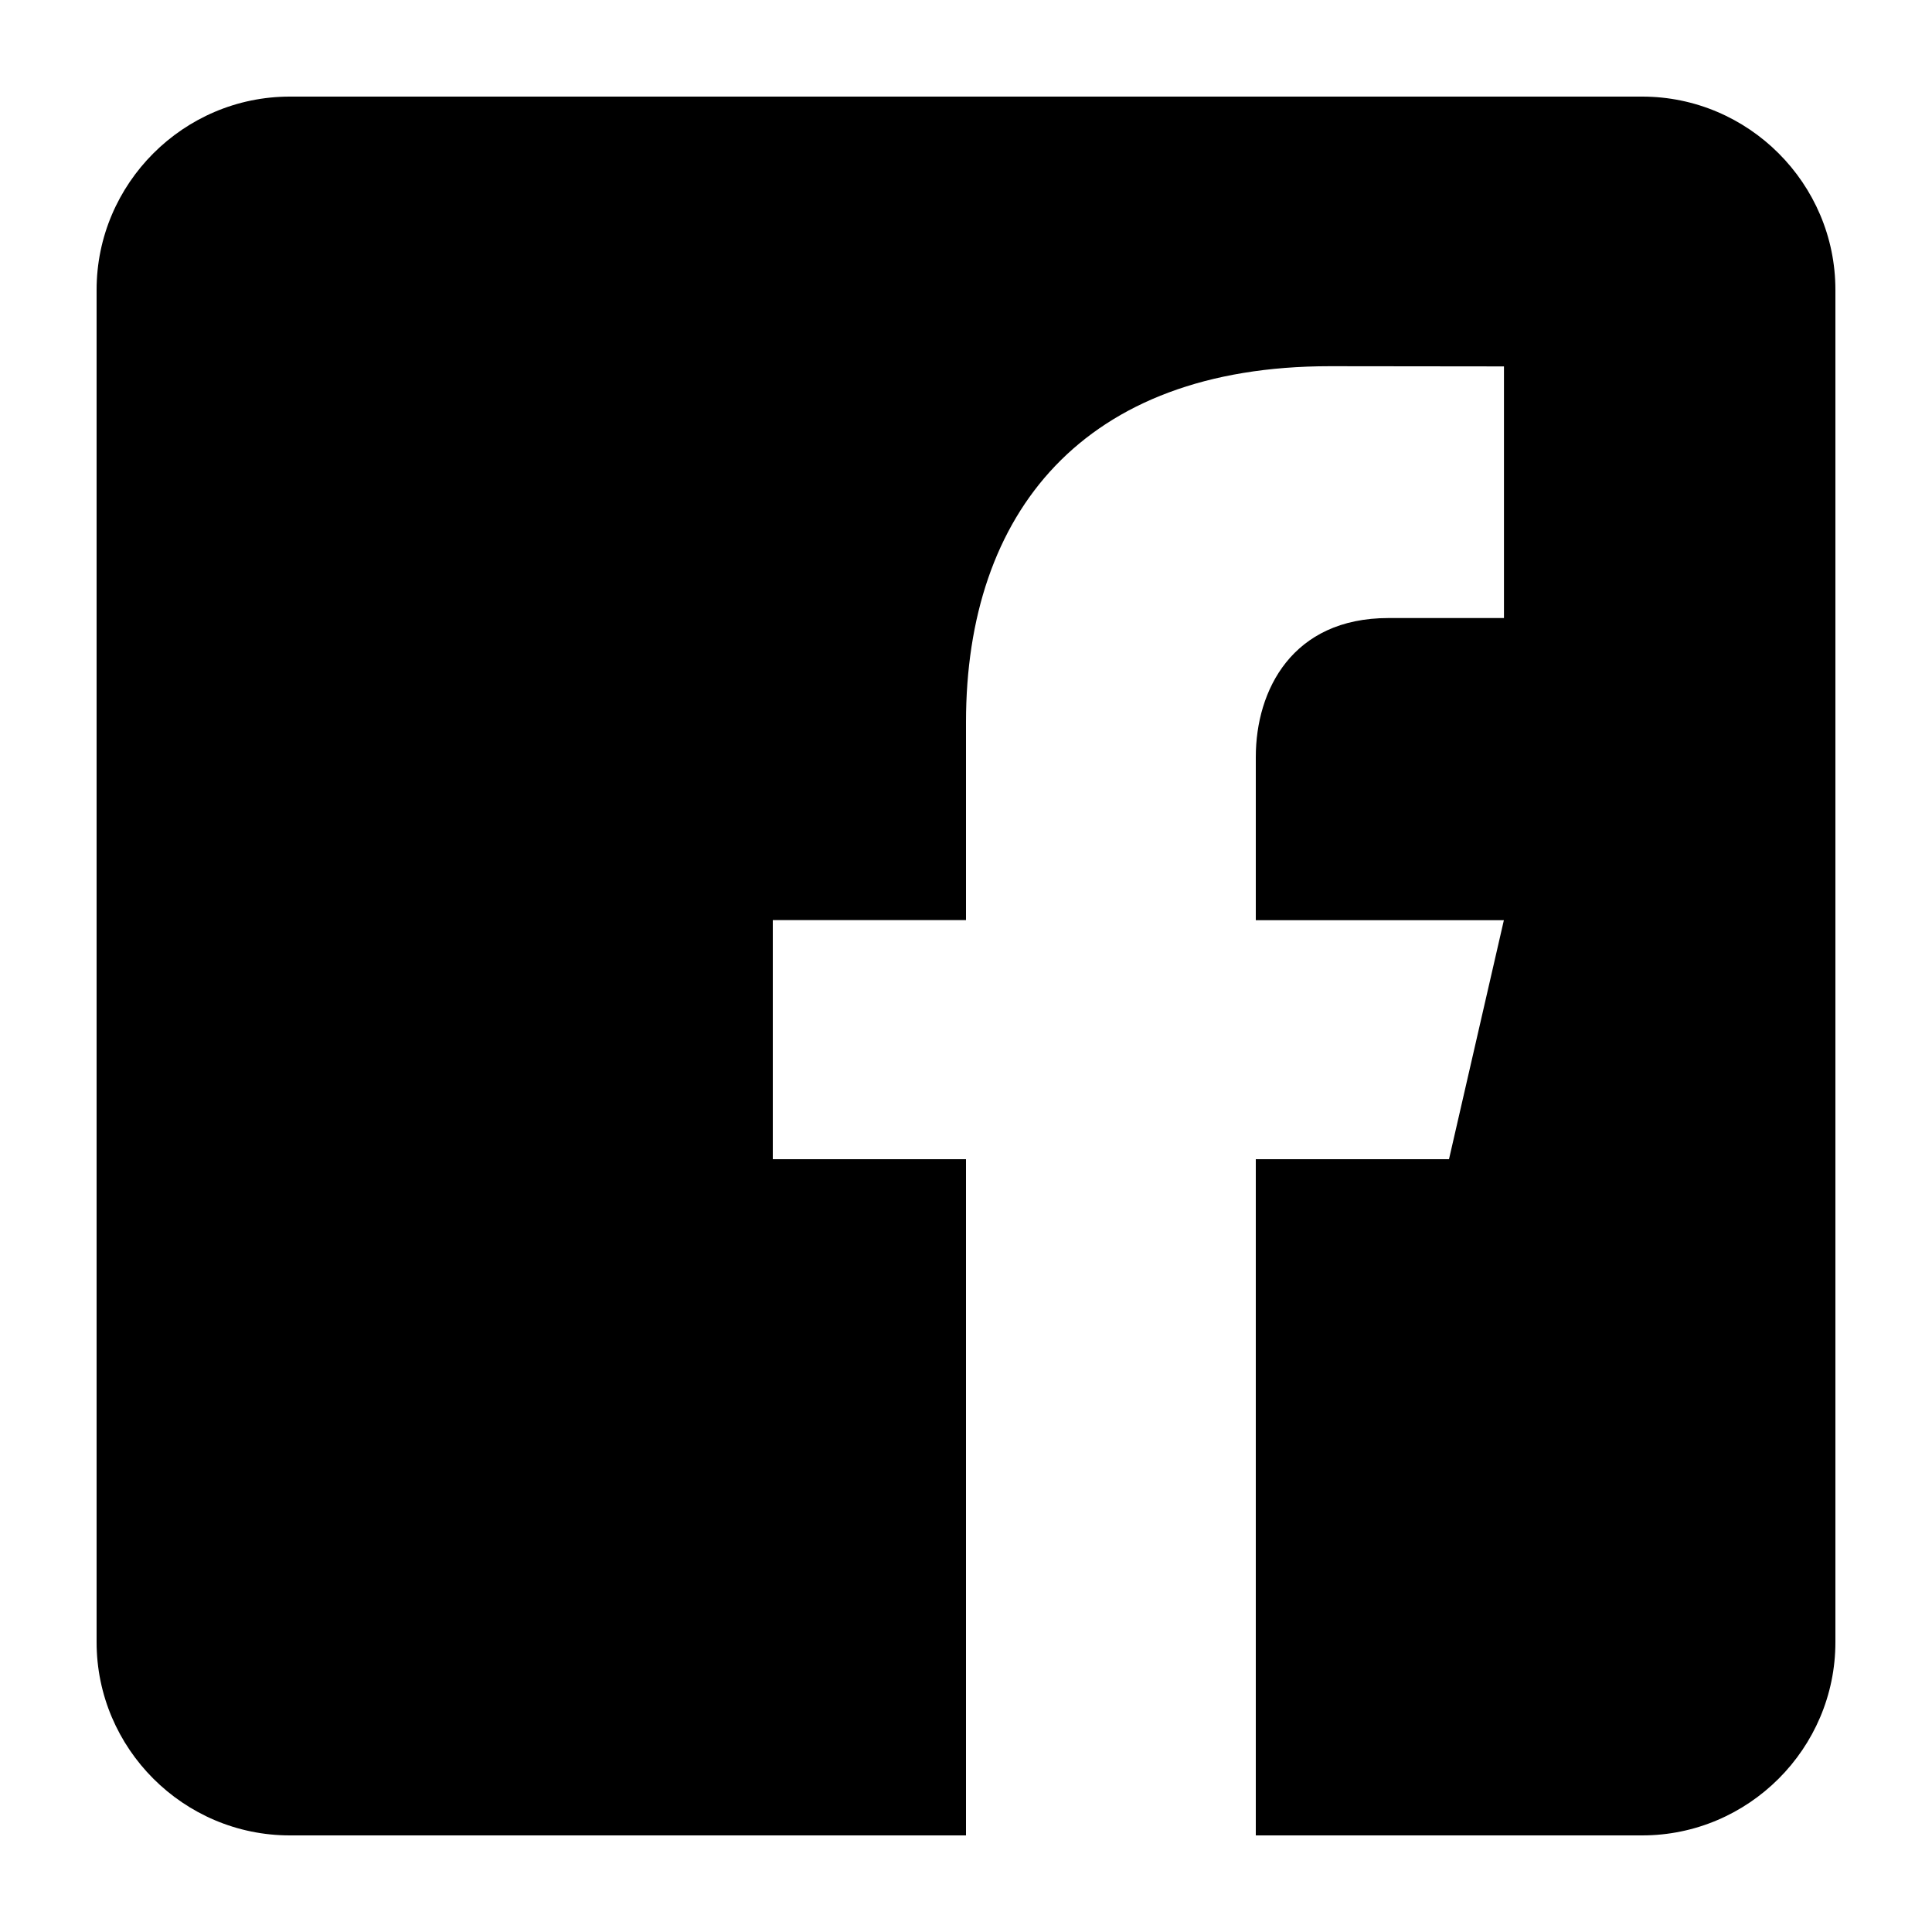
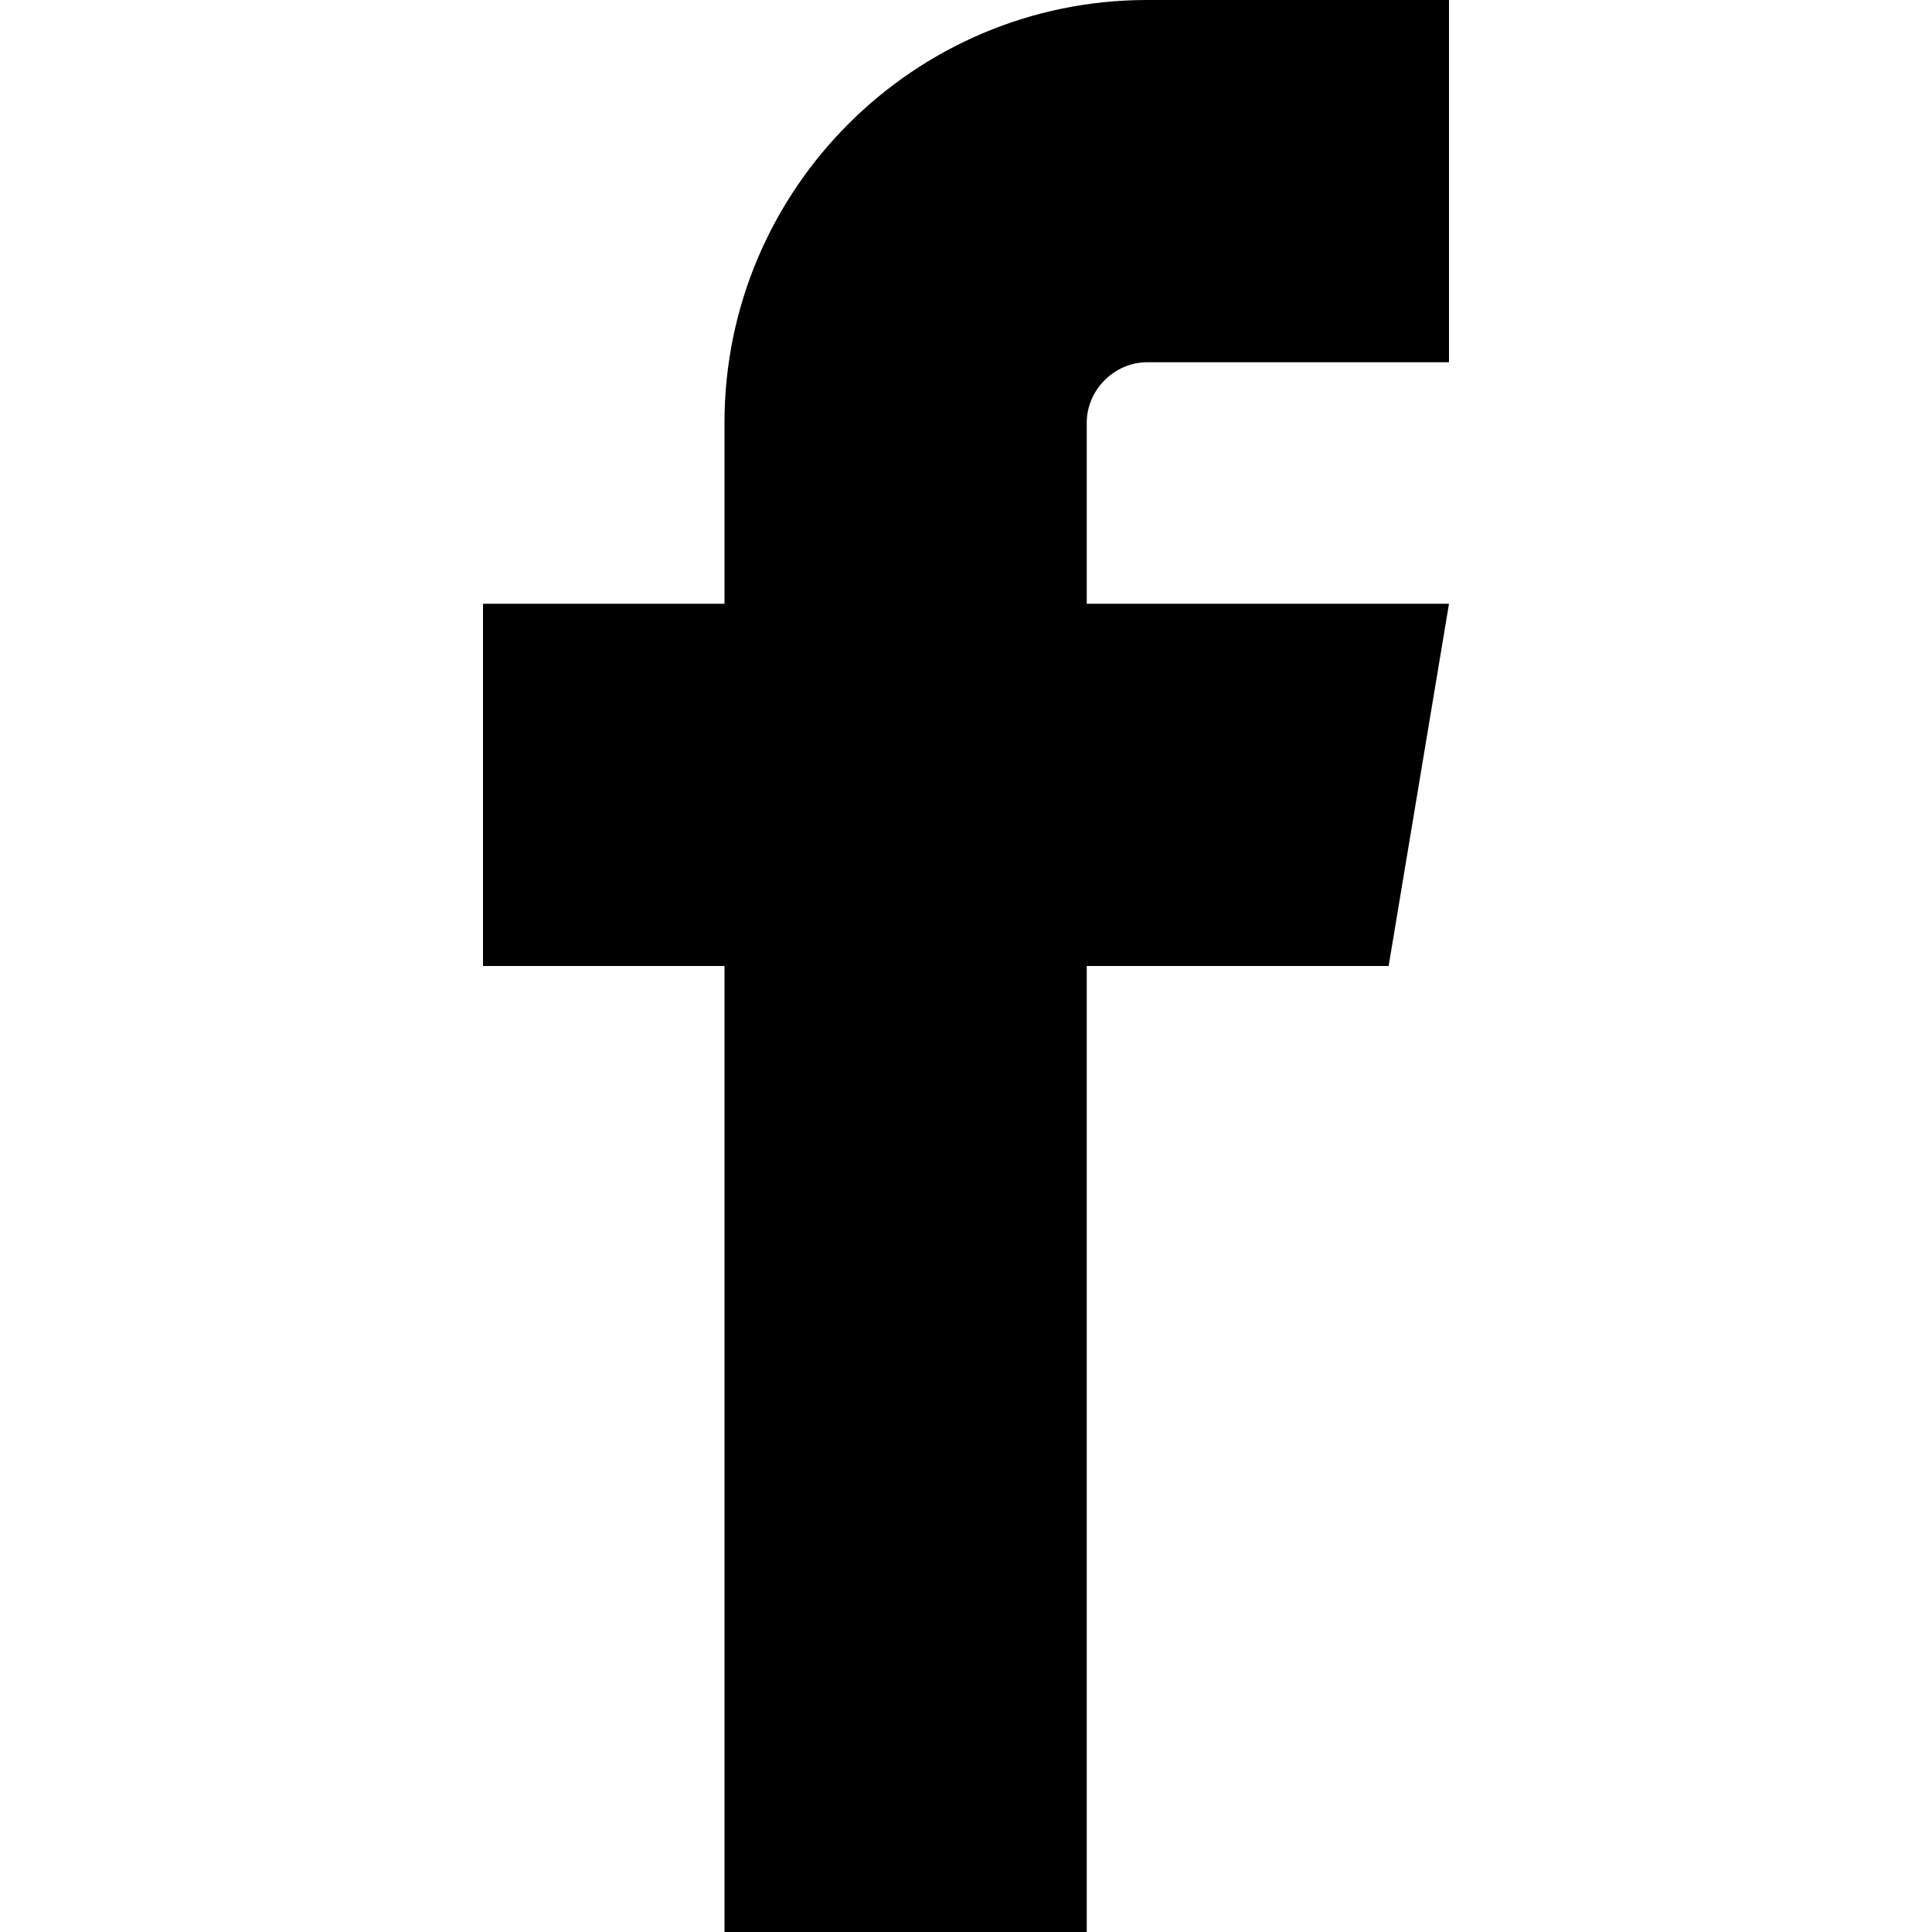
- <svg xmlns="http://www.w3.org/2000/svg" version="1.1" width="20" height="20" viewBox="0 0 20 20">
-   <path d="M17 1h-14c-1.1 0-2 0.9-2 2v14c0 1.101 0.9 2 2 2h7v-7h-2v-2.475h2v-2.050c0-2.164 1.212-3.684 3.766-3.684l1.803 0.002v2.605h-1.197c-0.994 0-1.372 0.746-1.372 1.438v1.69h2.568l-0.568 2.474h-2v7h4c1.1 0 2-0.899 2-2v-14c0-1.1-0.9-2-2-2z" />
+ <svg xmlns="http://www.w3.org/2000/svg" version="1.1" width="32" height="32" viewBox="0 0 32 32">
+   <path d="M19 6h5v-6h-5c-3.86 0-7 3.14-7 7v3h-4v6h4v16h6v-16h5l1-6h-6v-3c0-0.542 0.458-1 1-1z" />
</svg>
